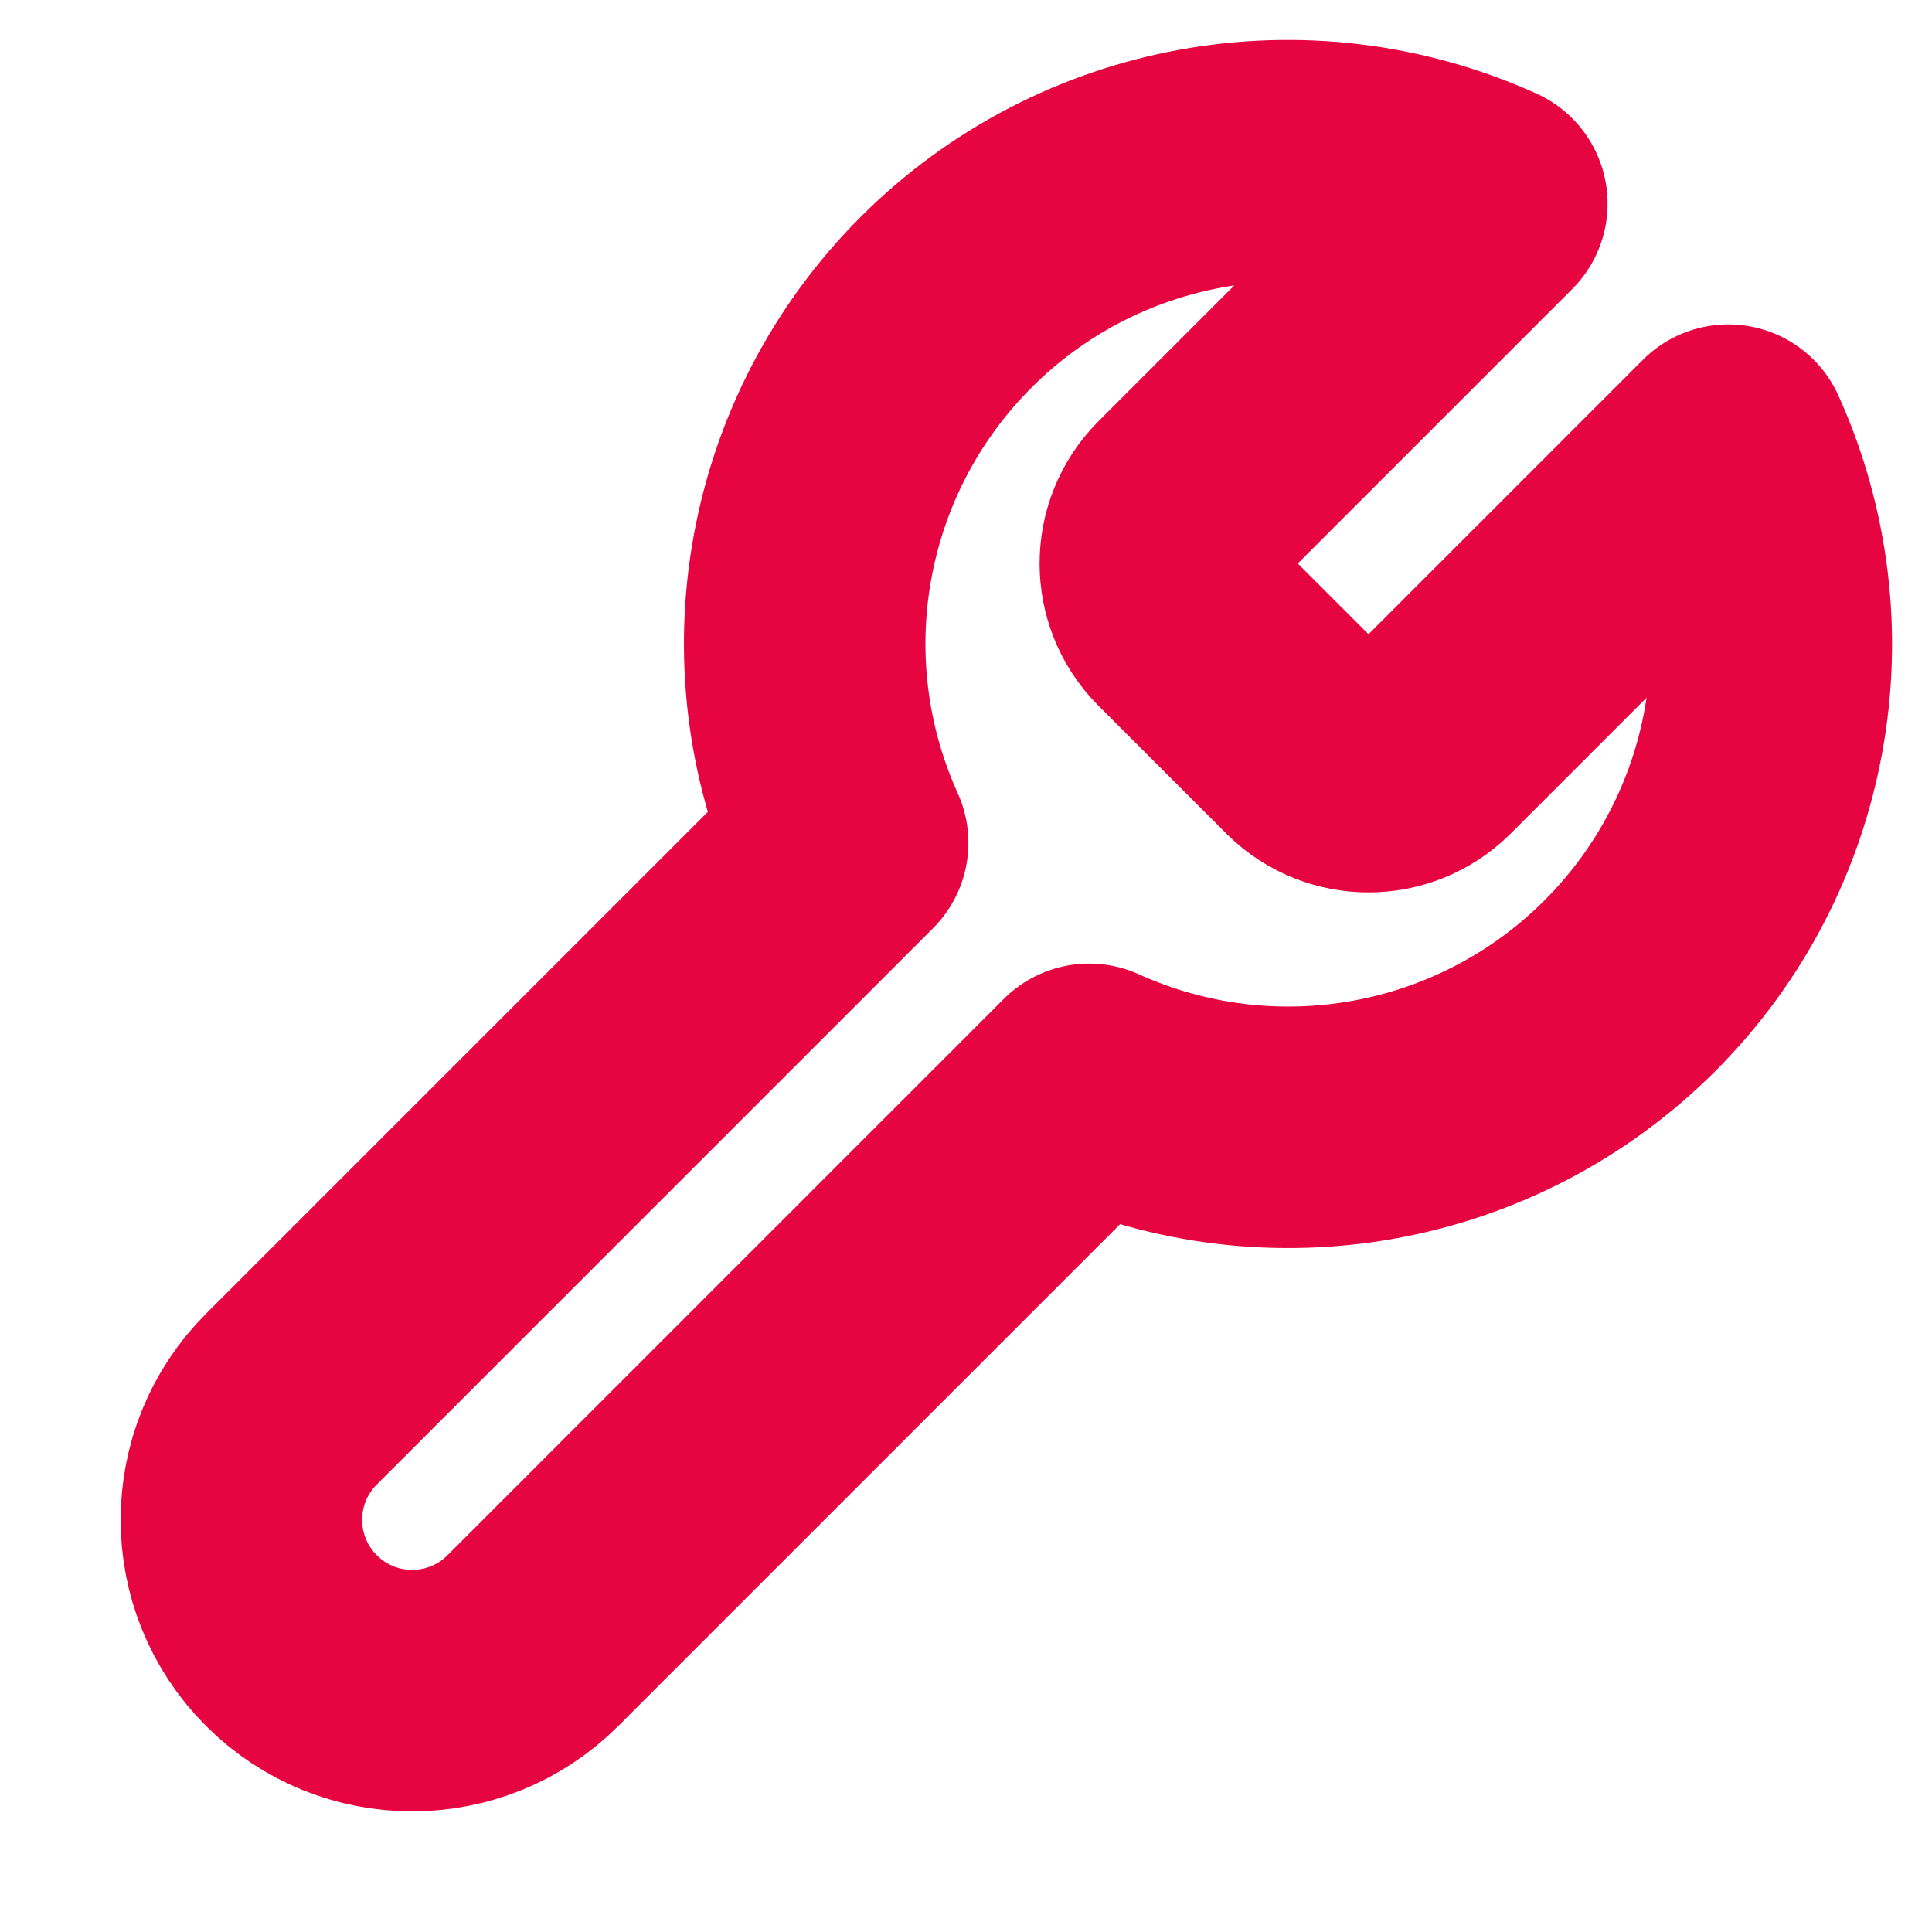
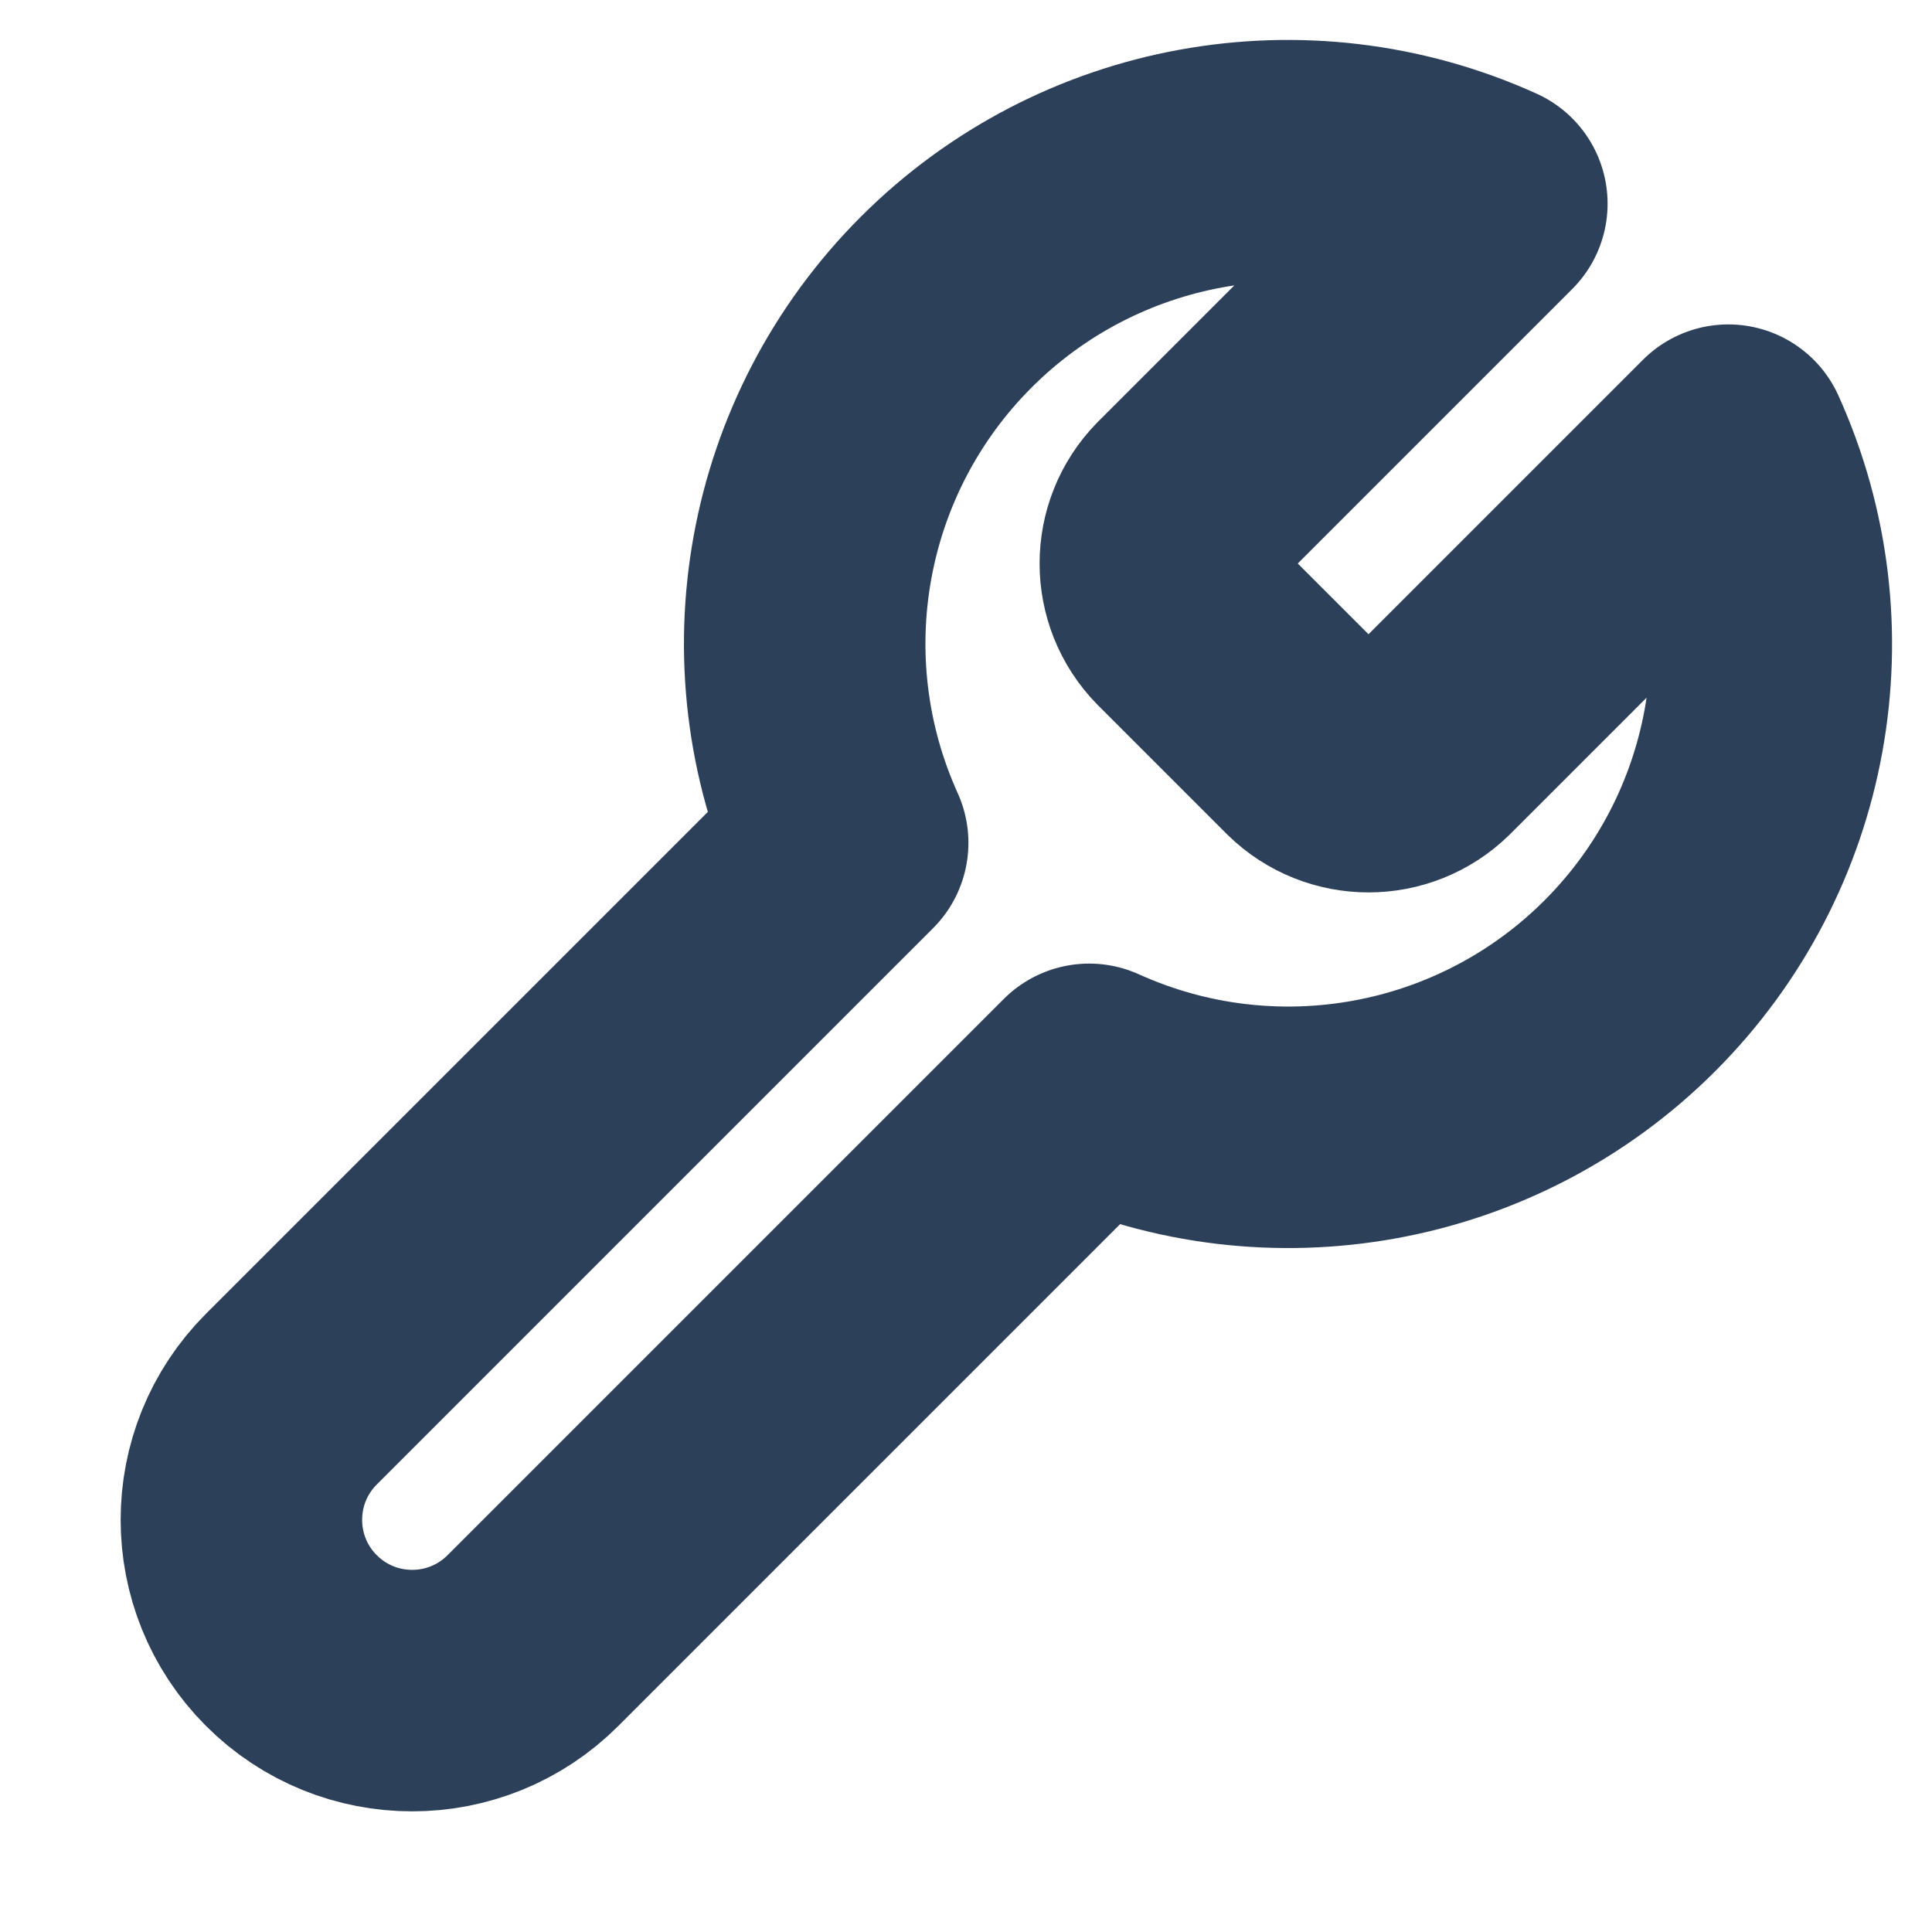
- <svg xmlns="http://www.w3.org/2000/svg" width="32" height="32" viewBox="0 0 24 24" fill="none" stroke="#e60540" stroke-width="3" stroke-linecap="round" stroke-linejoin="round" class="feather feather-tool">
+ <svg xmlns="http://www.w3.org/2000/svg" width="32" height="32" viewBox="0 0 24 24" fill="none" stroke="#2D4059" stroke-width="3" stroke-linecap="round" stroke-linejoin="round" class="feather feather-tool">
  <path d="M14.7 6.3a1 1 0 0 0 0 1.4l1.6 1.6a1 1 0 0 0 1.4 0l3.77-3.77a6 6 0 0 1-7.94 7.94l-6.91 6.91a2.12 2.12 0 0 1-3-3l6.91-6.91a6 6 0 0 1 7.94-7.94l-3.76 3.76z" />
</svg>
